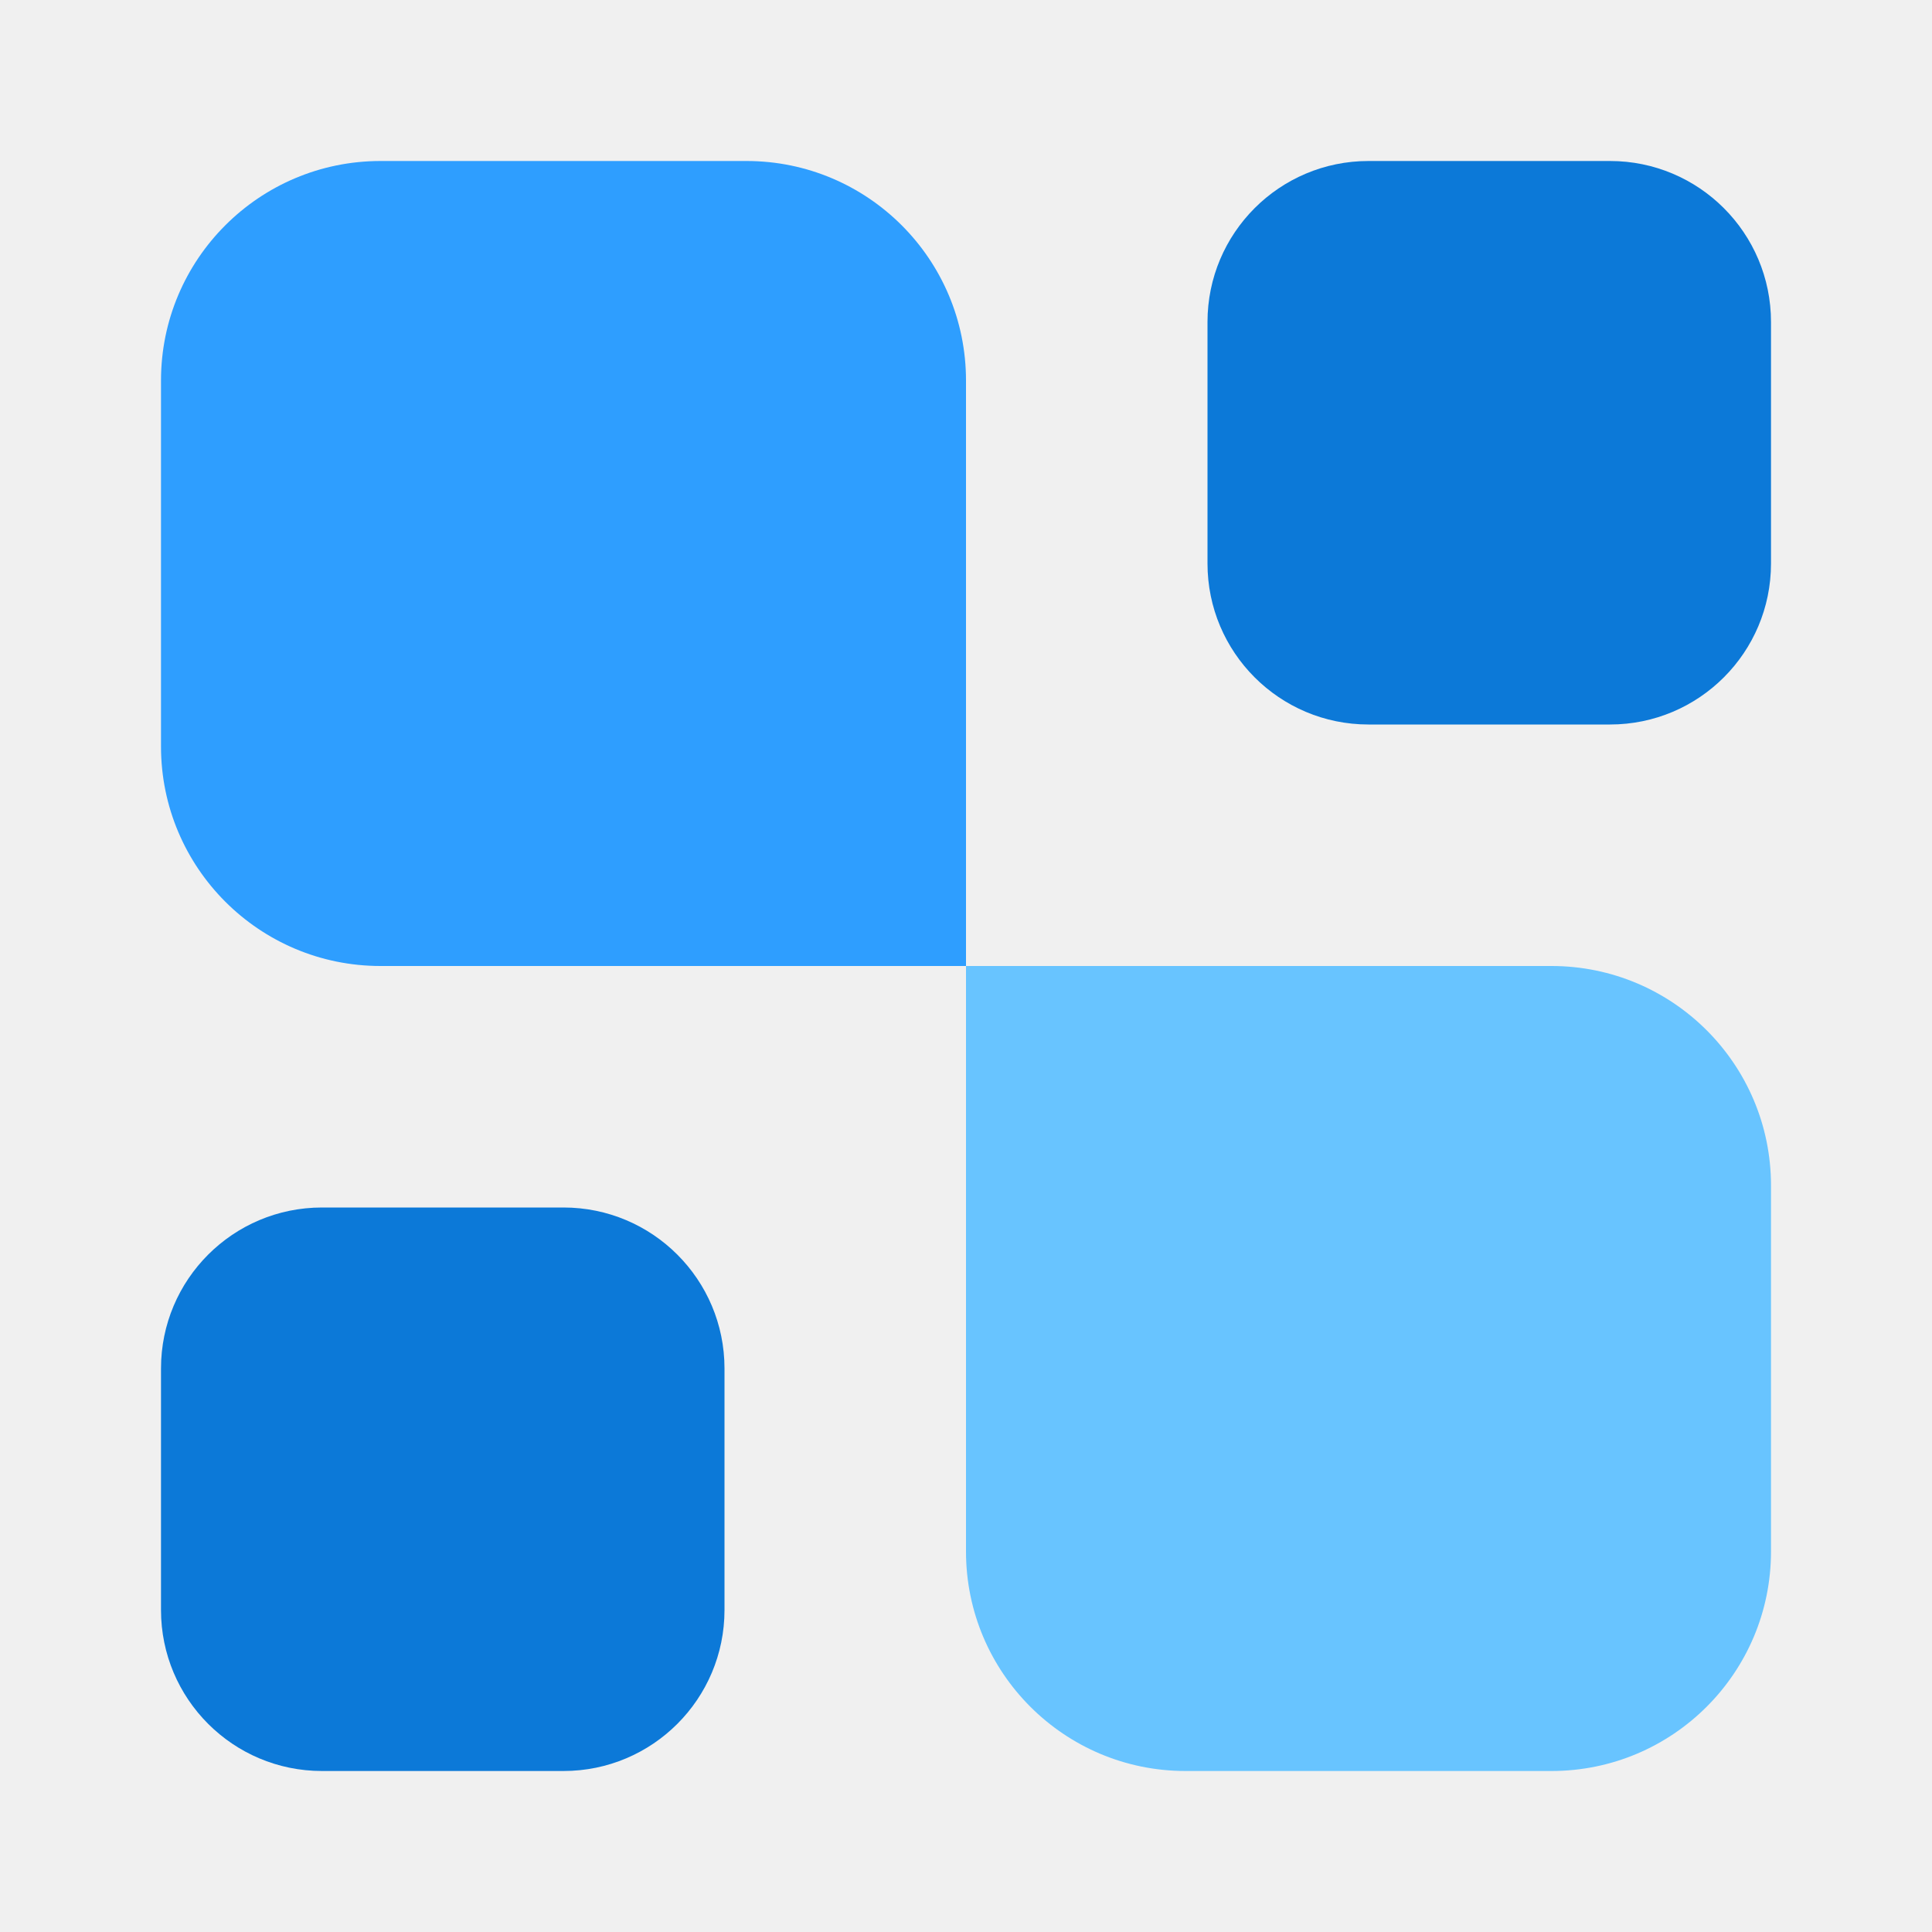
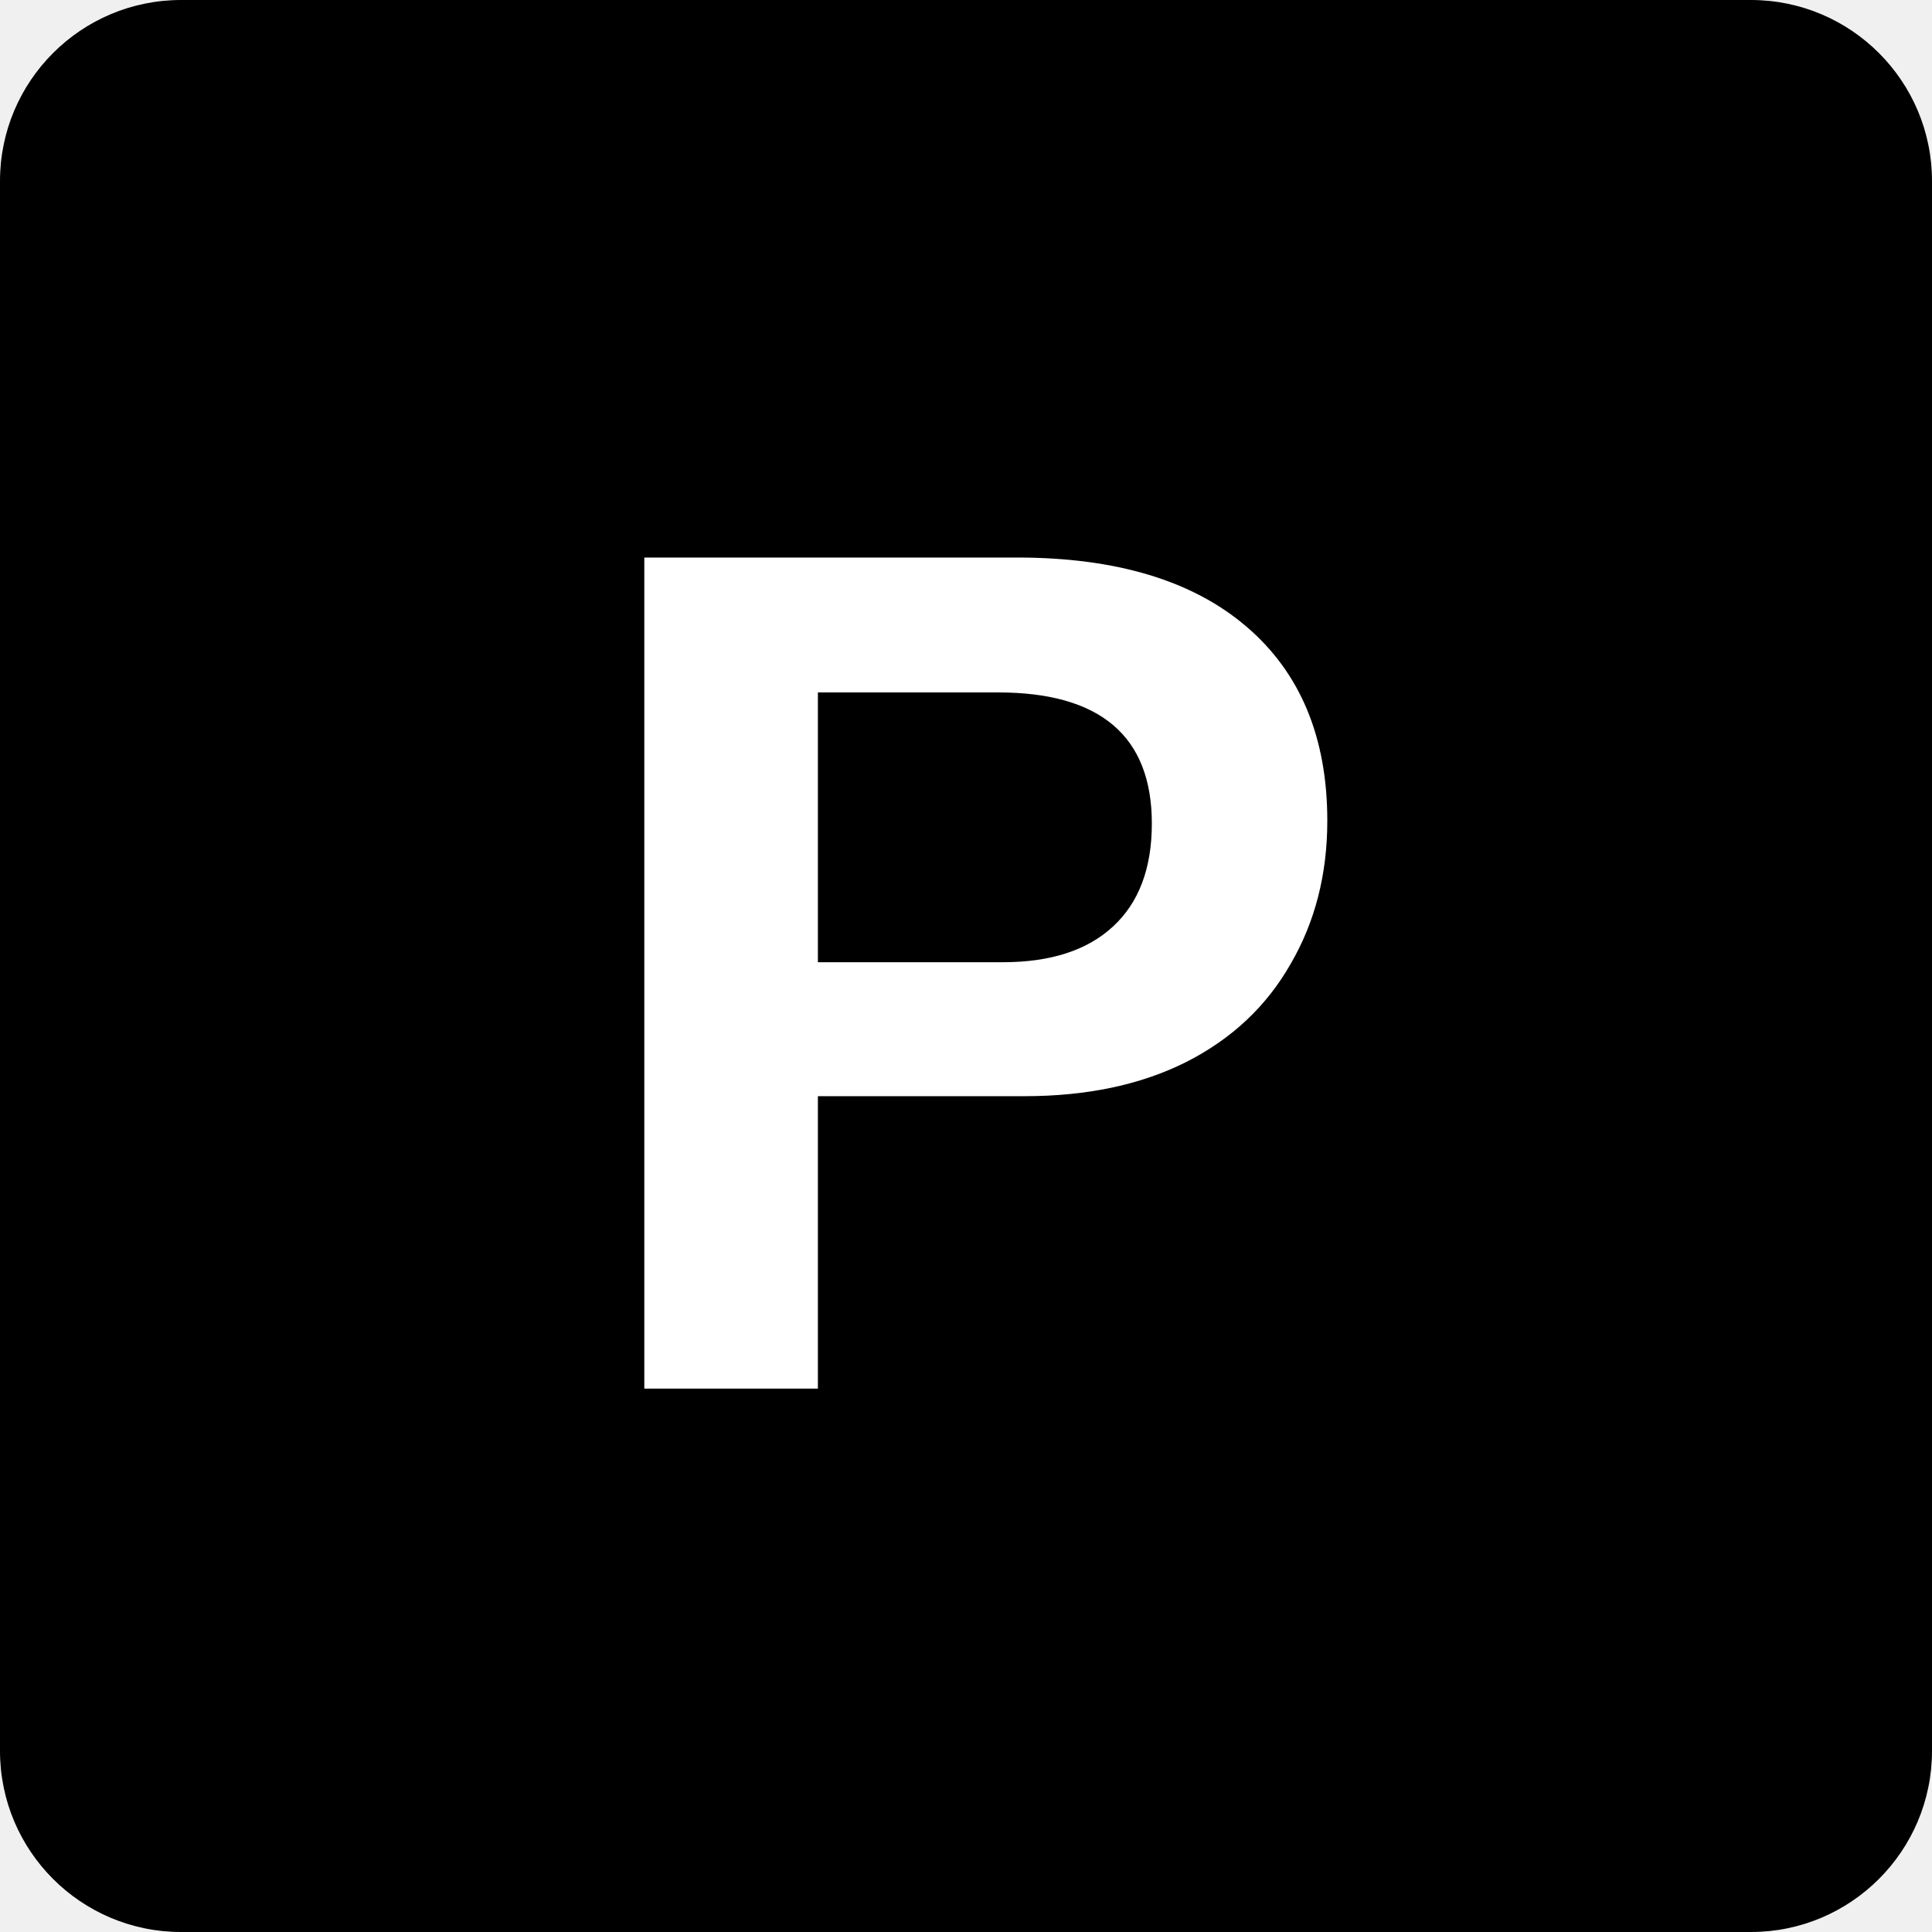
- <svg xmlns="http://www.w3.org/2000/svg" width="24" height="24" viewBox="0 0 24 24" fill="none">
-   <path d="M22 19.273C22 20.779 20.779 22 19.273 22H14.727C13.221 22 12 20.779 12 19.273V12H19.273C20.779 12 22 13.221 22 14.727V19.273Z" fill="#68C4FF" />
-   <path d="M20 2C21.105 2 22 2.895 22 4V7C22 8.105 21.105 9 20 9H17C15.895 9 15 8.105 15 7V4C15 2.895 15.895 2 17 2H20Z" fill="#0C79D8" />
-   <path d="M7 15C8.105 15 9 15.895 9 17V20C9 21.105 8.105 22 7 22H4C2.895 22 2 21.105 2 20V17C2 15.895 2.895 15 4 15H7Z" fill="#0C79D8" />
-   <path d="M12 12H4.727C3.221 12 2 10.779 2 9.273V4.727C2 3.221 3.221 2 4.727 2H9.273C10.779 2 12 3.221 12 4.727V12Z" fill="#2E9EFF" />
+ <svg xmlns="http://www.w3.org/2000/svg" width="32" height="32" viewBox="0 0 32 32">
+   <rect width="32" height="32" rx="3" fill="#000" />
+   <text x="16" y="23" fill="#fff" font-family="Arial, Helvetica, sans-serif" font-size="20" font-weight="700" text-anchor="middle">P</text>
</svg>
